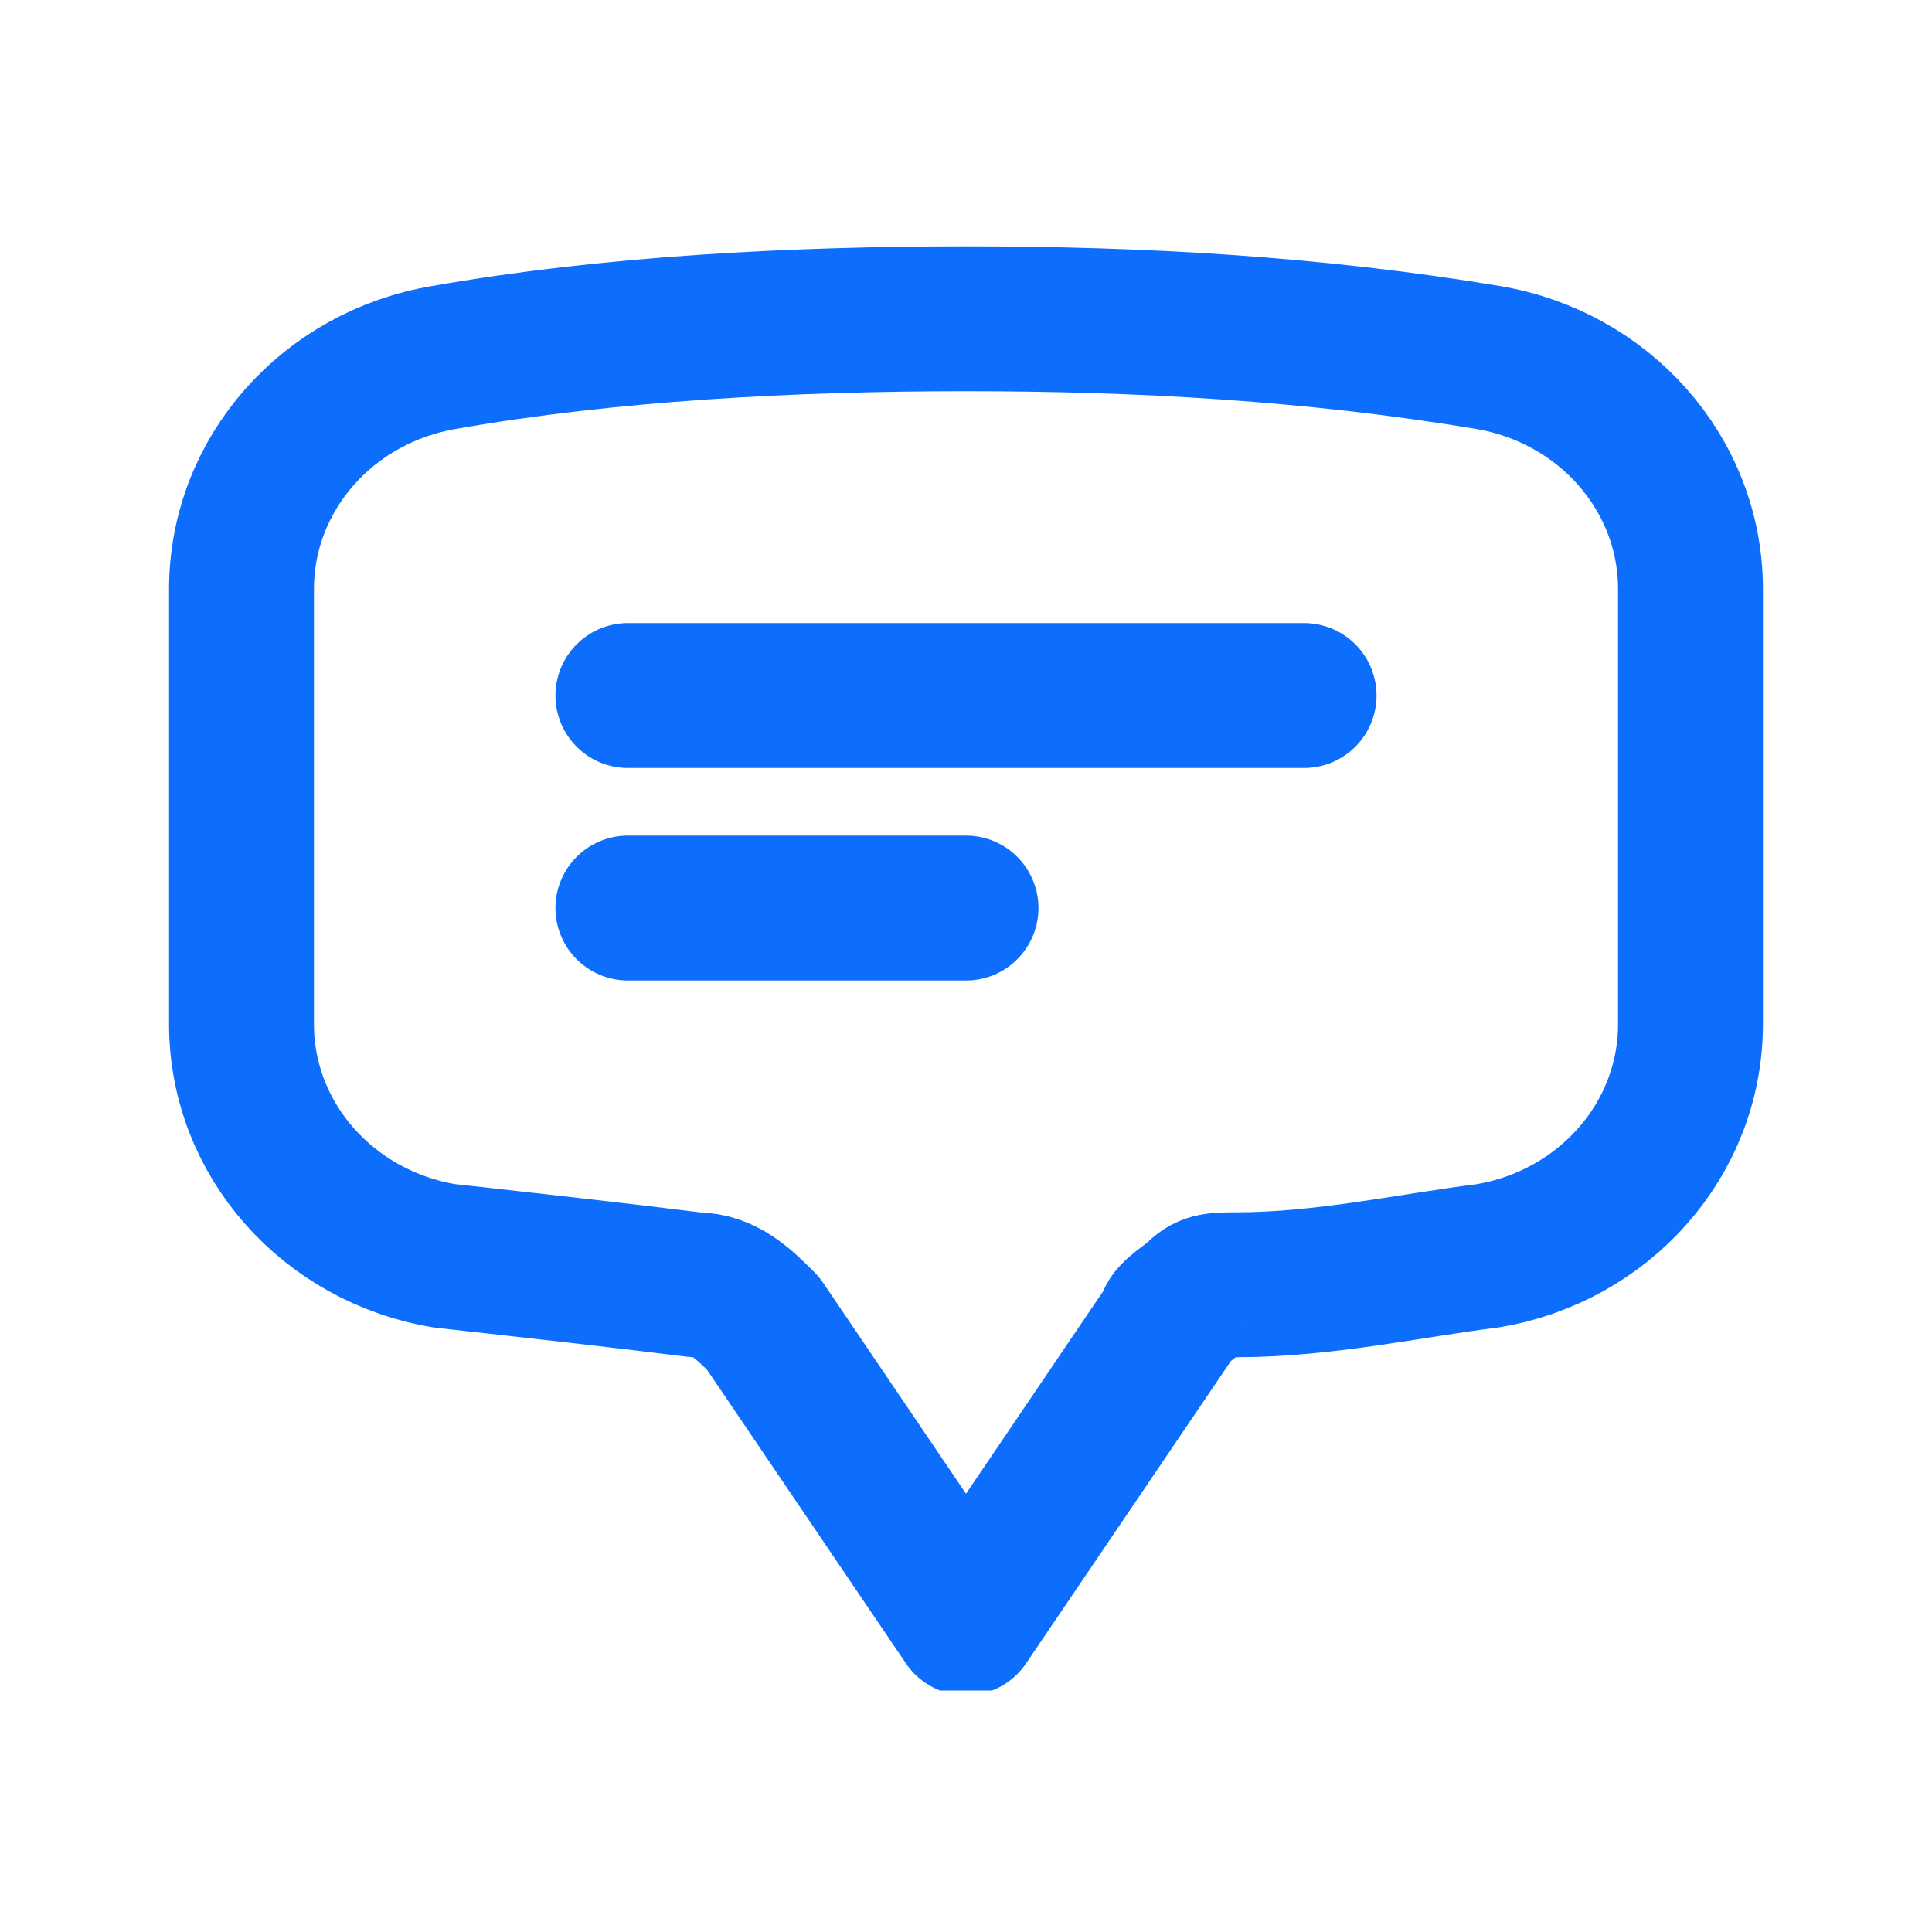
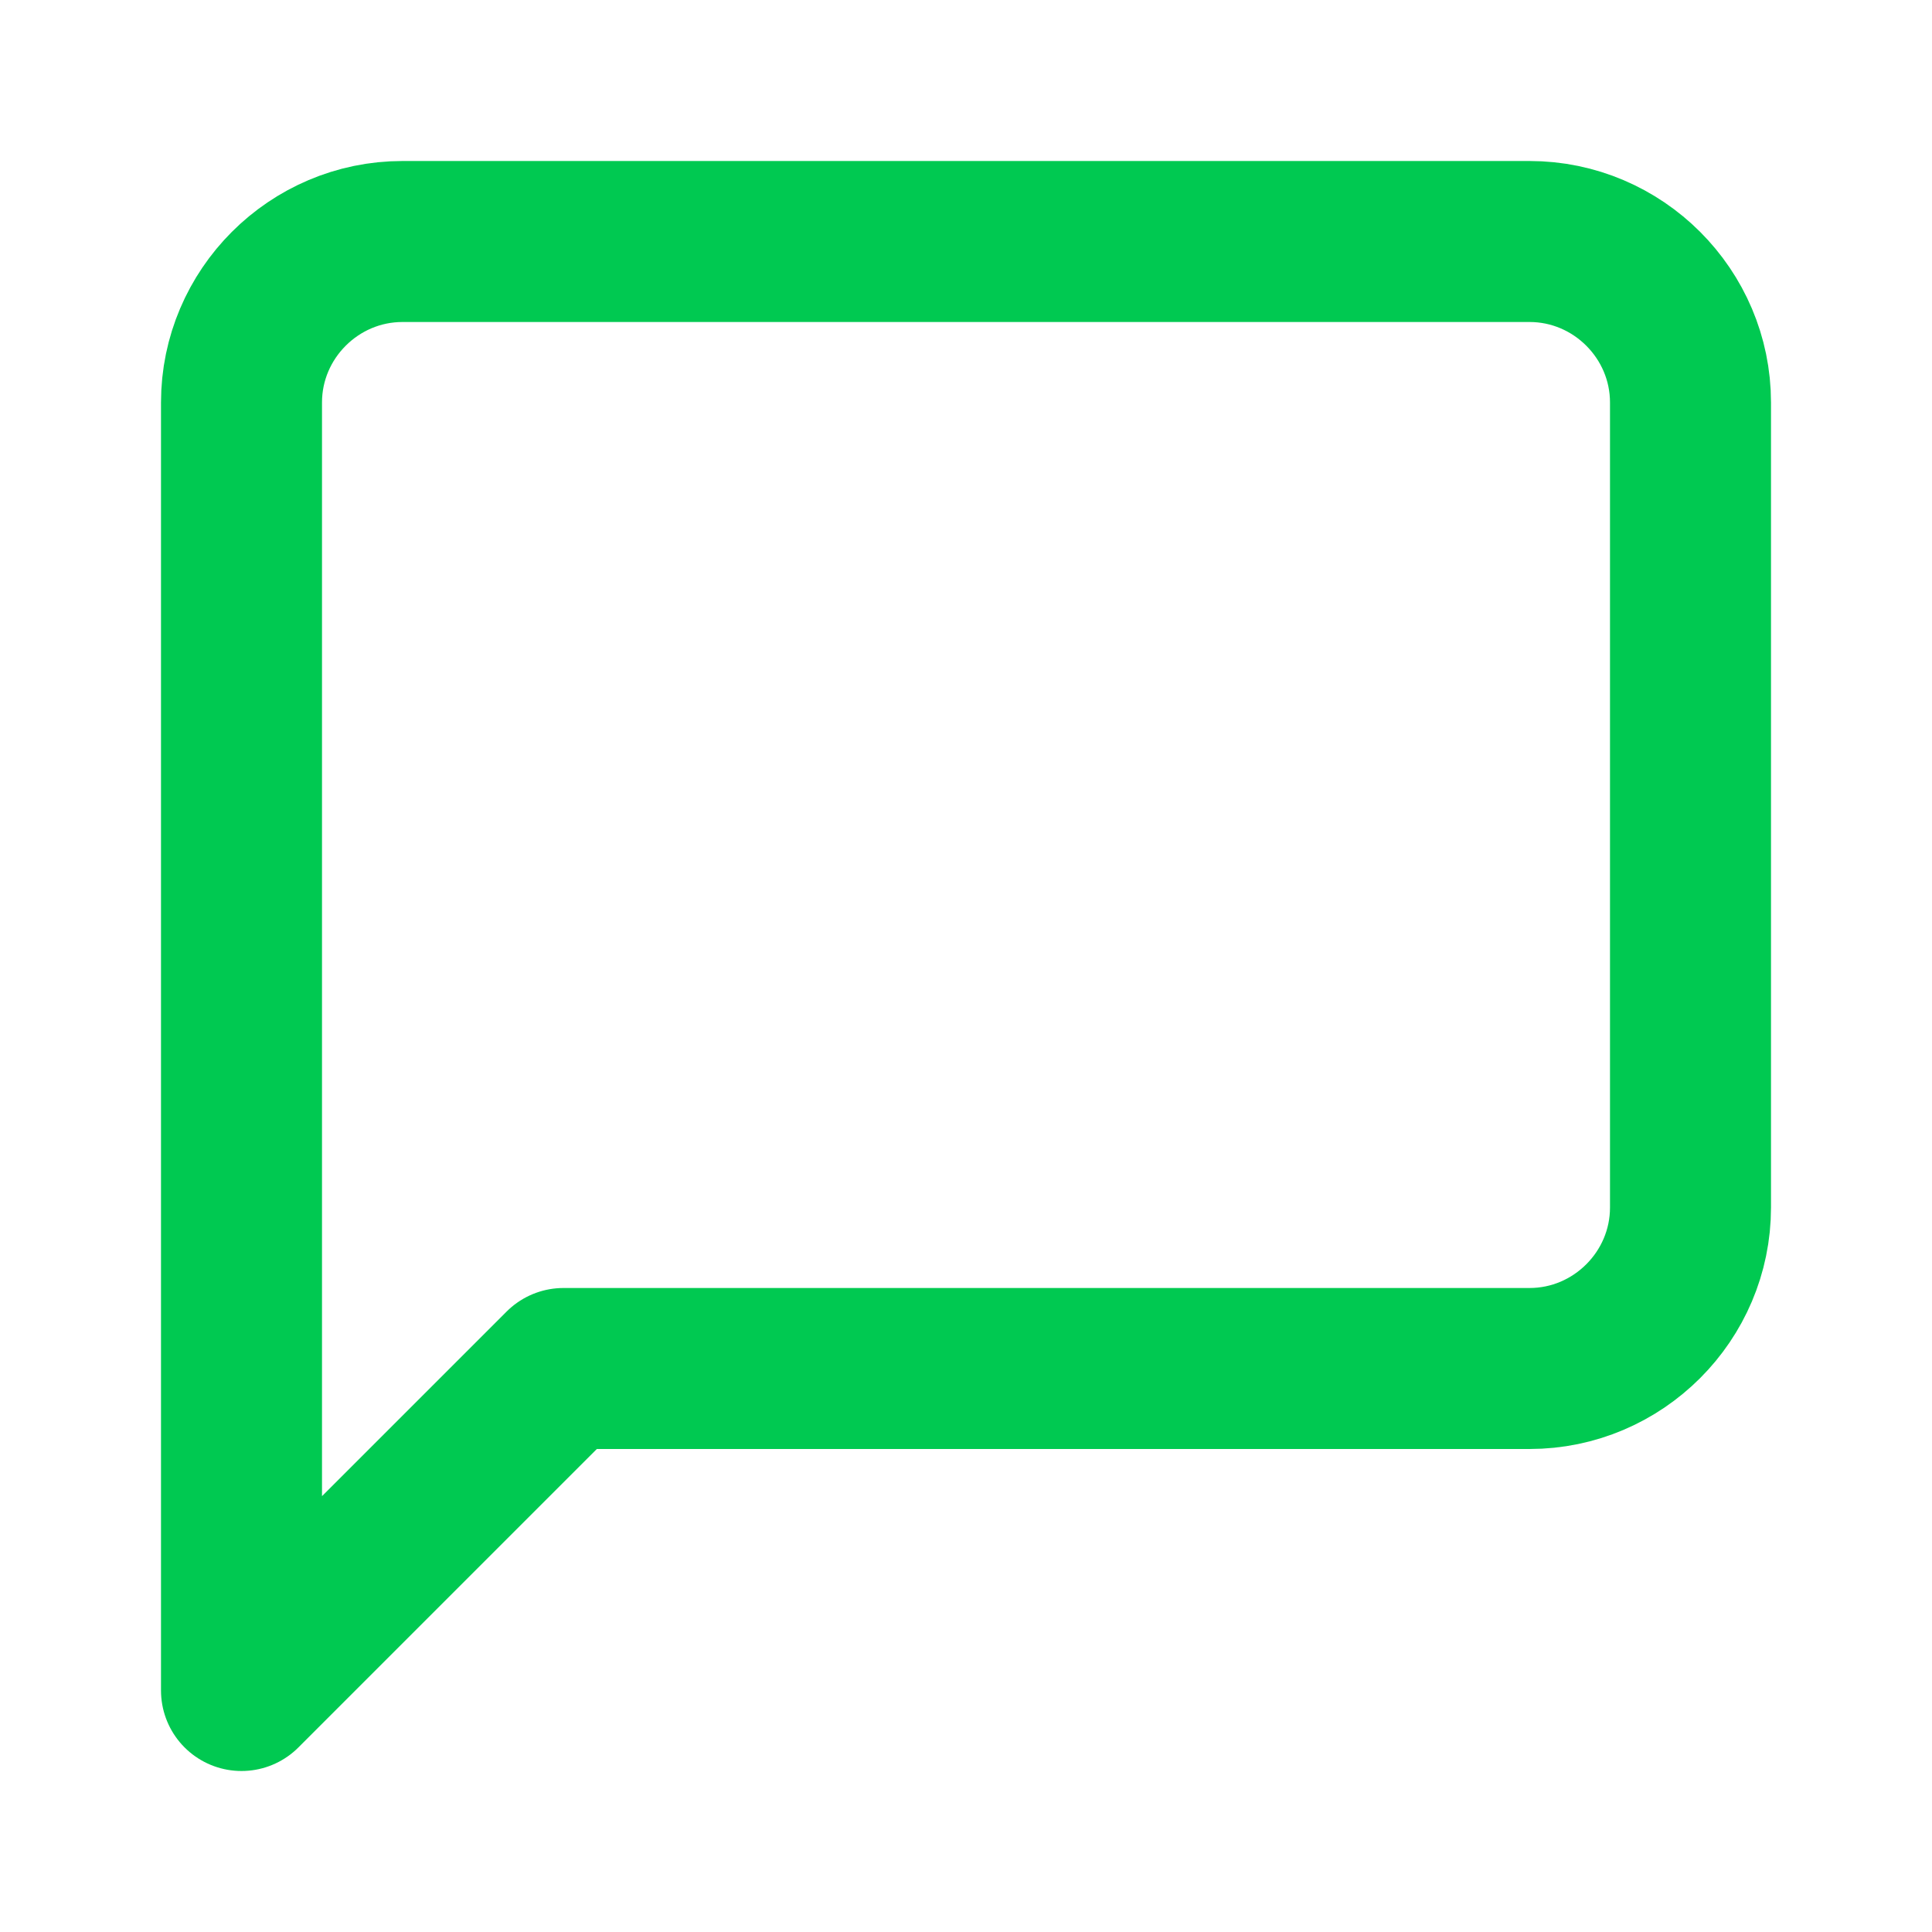
- <svg xmlns="http://www.w3.org/2000/svg" id="Camada_1" version="1.1" viewBox="0 0 20 20">
+ <svg xmlns="http://www.w3.org/2000/svg" id="Camada_1" version="1.1" viewBox="0 0 24 24">
  <defs>
    <style>
-       .st0, .st1 {
+       .st0 {
        fill: none;
-       }
- 
-       .st1 {
-         stroke: #0d6efd;
+         stroke: #00c951;
        stroke-linecap: round;
        stroke-linejoin: round;
-         stroke-width: 1.5px;
-       }
- 
-       .st2 {
-         clip-path: url(#clippath);
+         stroke-width: 2px;
      }
    </style>
-     <clipPath id="clippath">
-       <rect class="st0" x="1.5" y="2.5" width="17" height="15" />
-     </clipPath>
  </defs>
-   <g class="st2">
-     <path class="st1" d="M6.5,7.2h7M6.5,9.4h3.5M2.5,10.6c0,1.2.9,2.2,2.1,2.4.9.1,1.8.2,2.6.3.3,0,.5.2.7.4l2.1,3.1,2.1-3.1c0-.1.2-.2.3-.3s.2-.1.4-.1c.9,0,1.8-.2,2.6-.3,1.2-.2,2.1-1.2,2.1-2.4v-4.5c0-1.2-.9-2.2-2.1-2.4-1.8-.3-3.6-.4-5.4-.4-1.8,0-3.7.1-5.4.4-1.2.2-2.1,1.2-2.1,2.4v4.5h0Z" />
-   </g>
+   <path class="st0" d="M21,15c0,1.1-.9,2-2,2H7l-4,4V5c0-1.1.9-2,2-2h14c1.1,0,2,.9,2,2v10Z" />
</svg>
